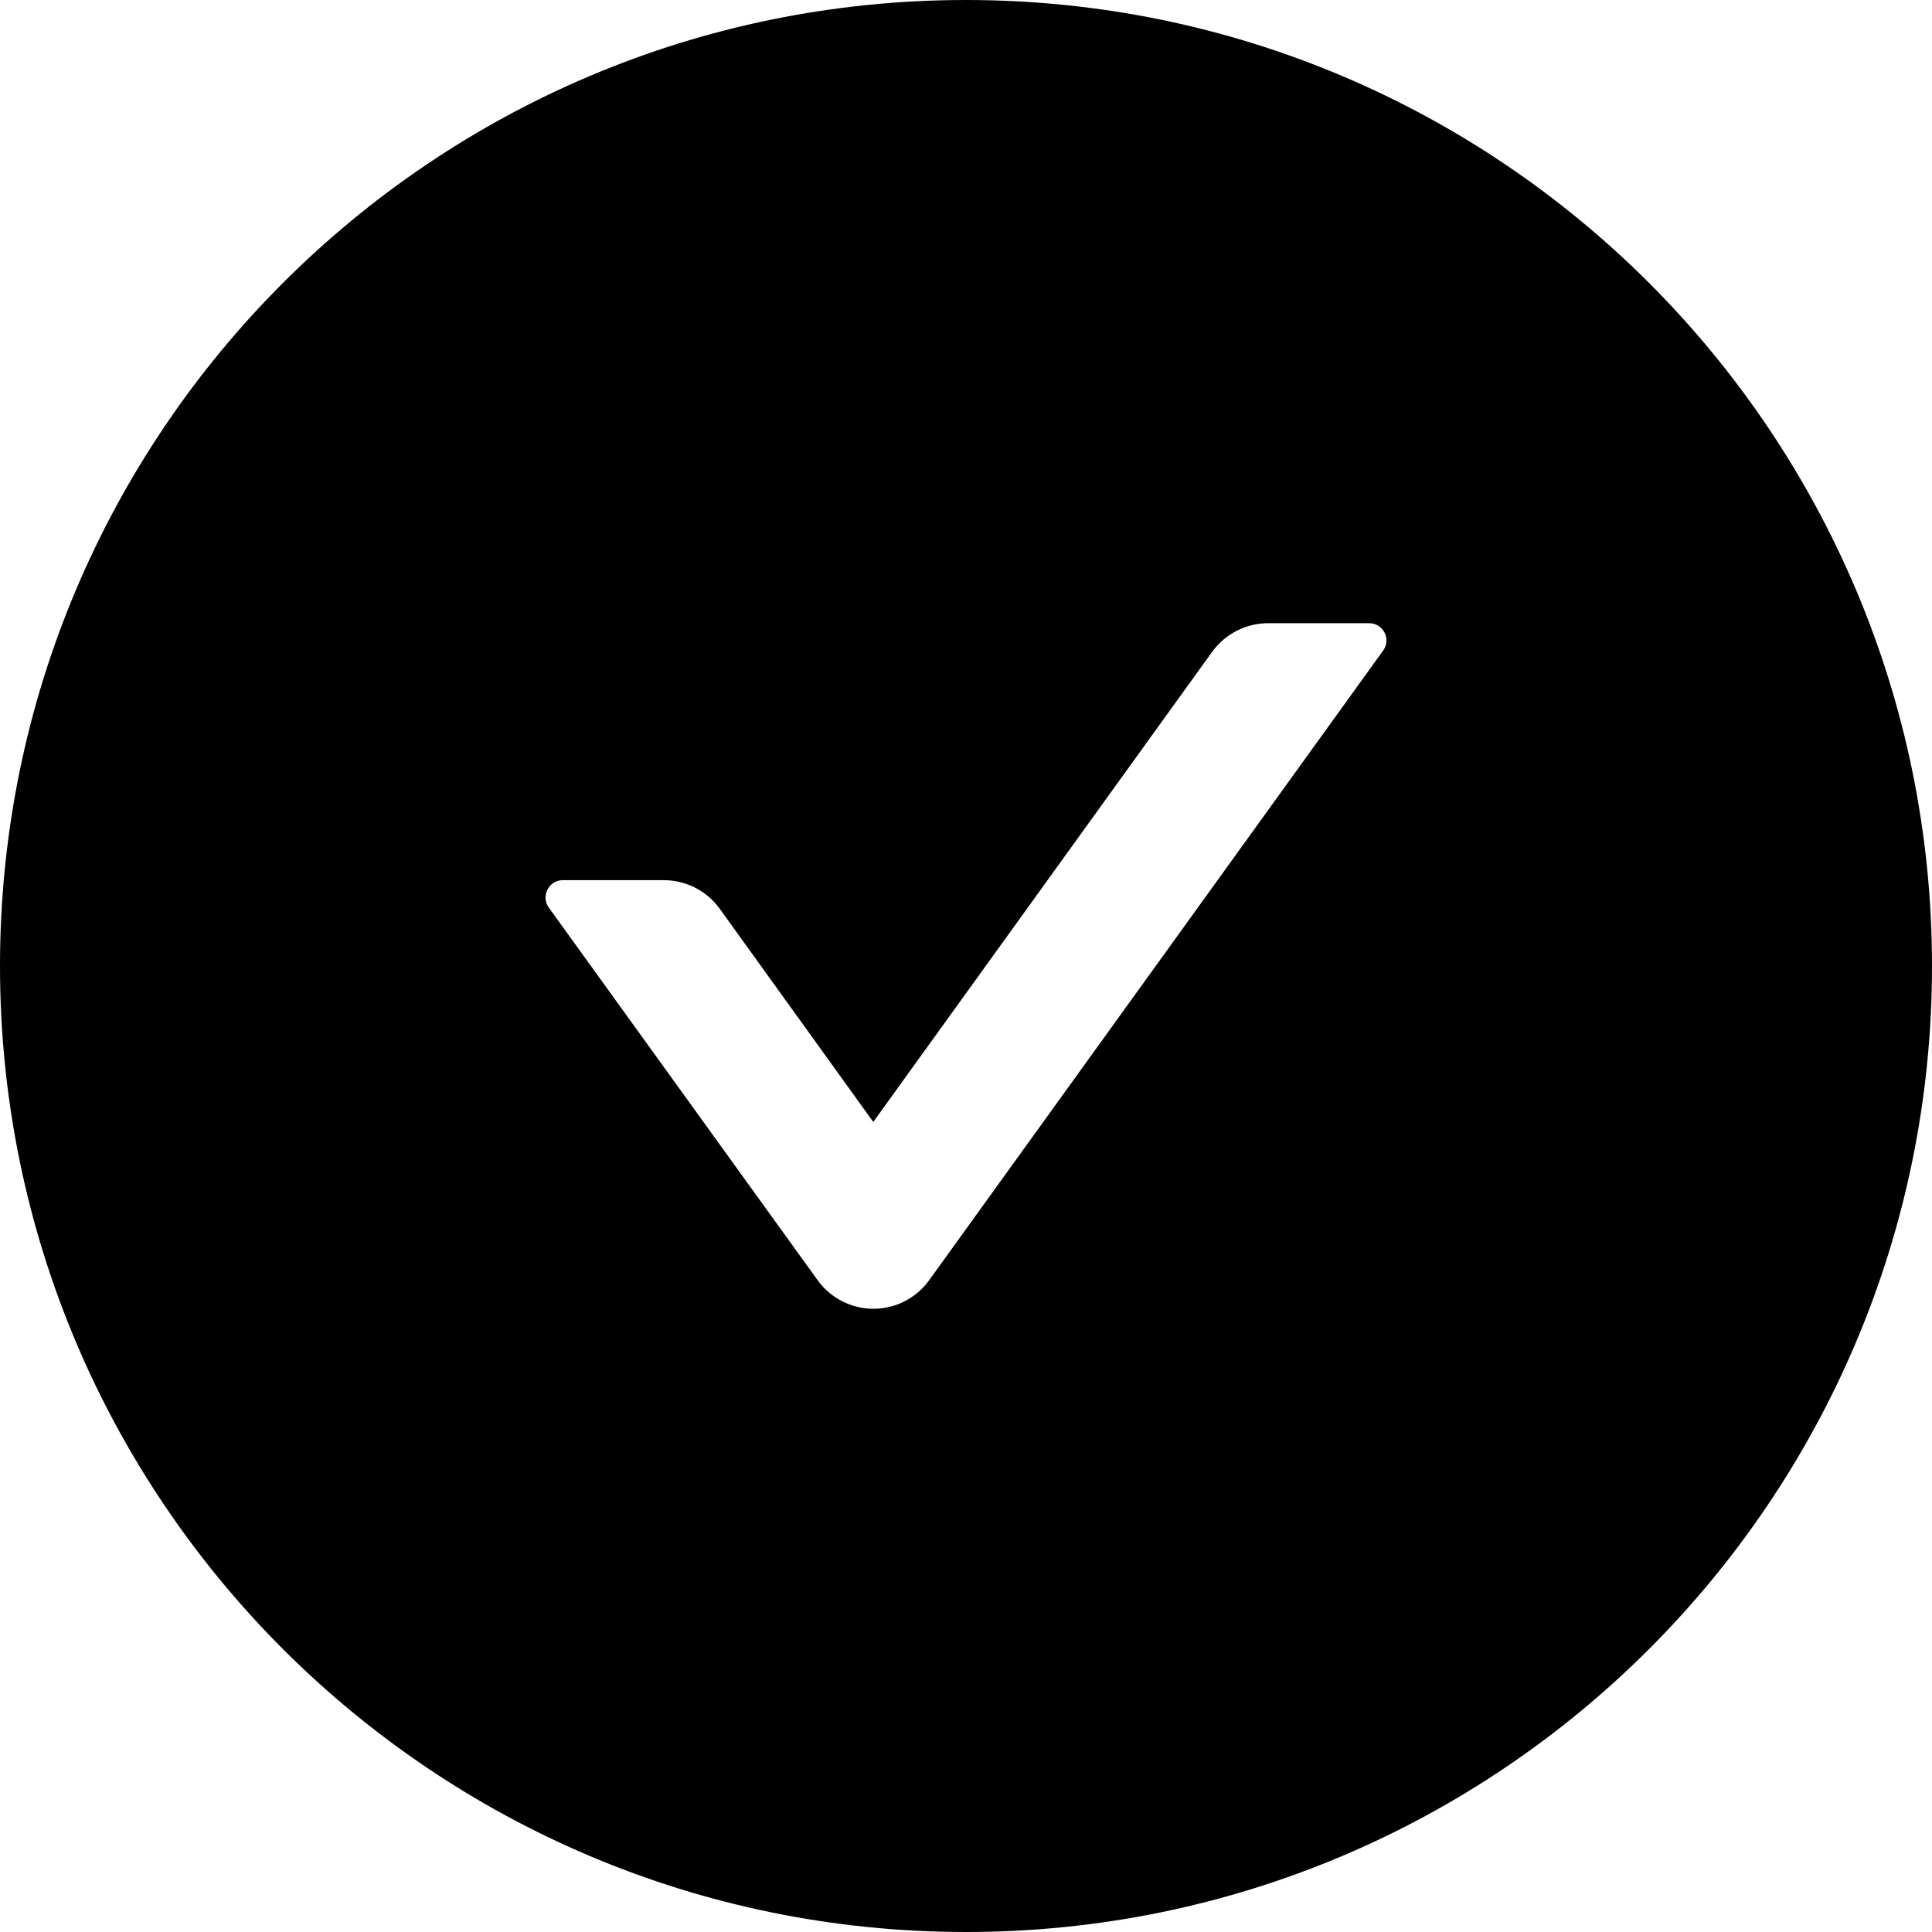
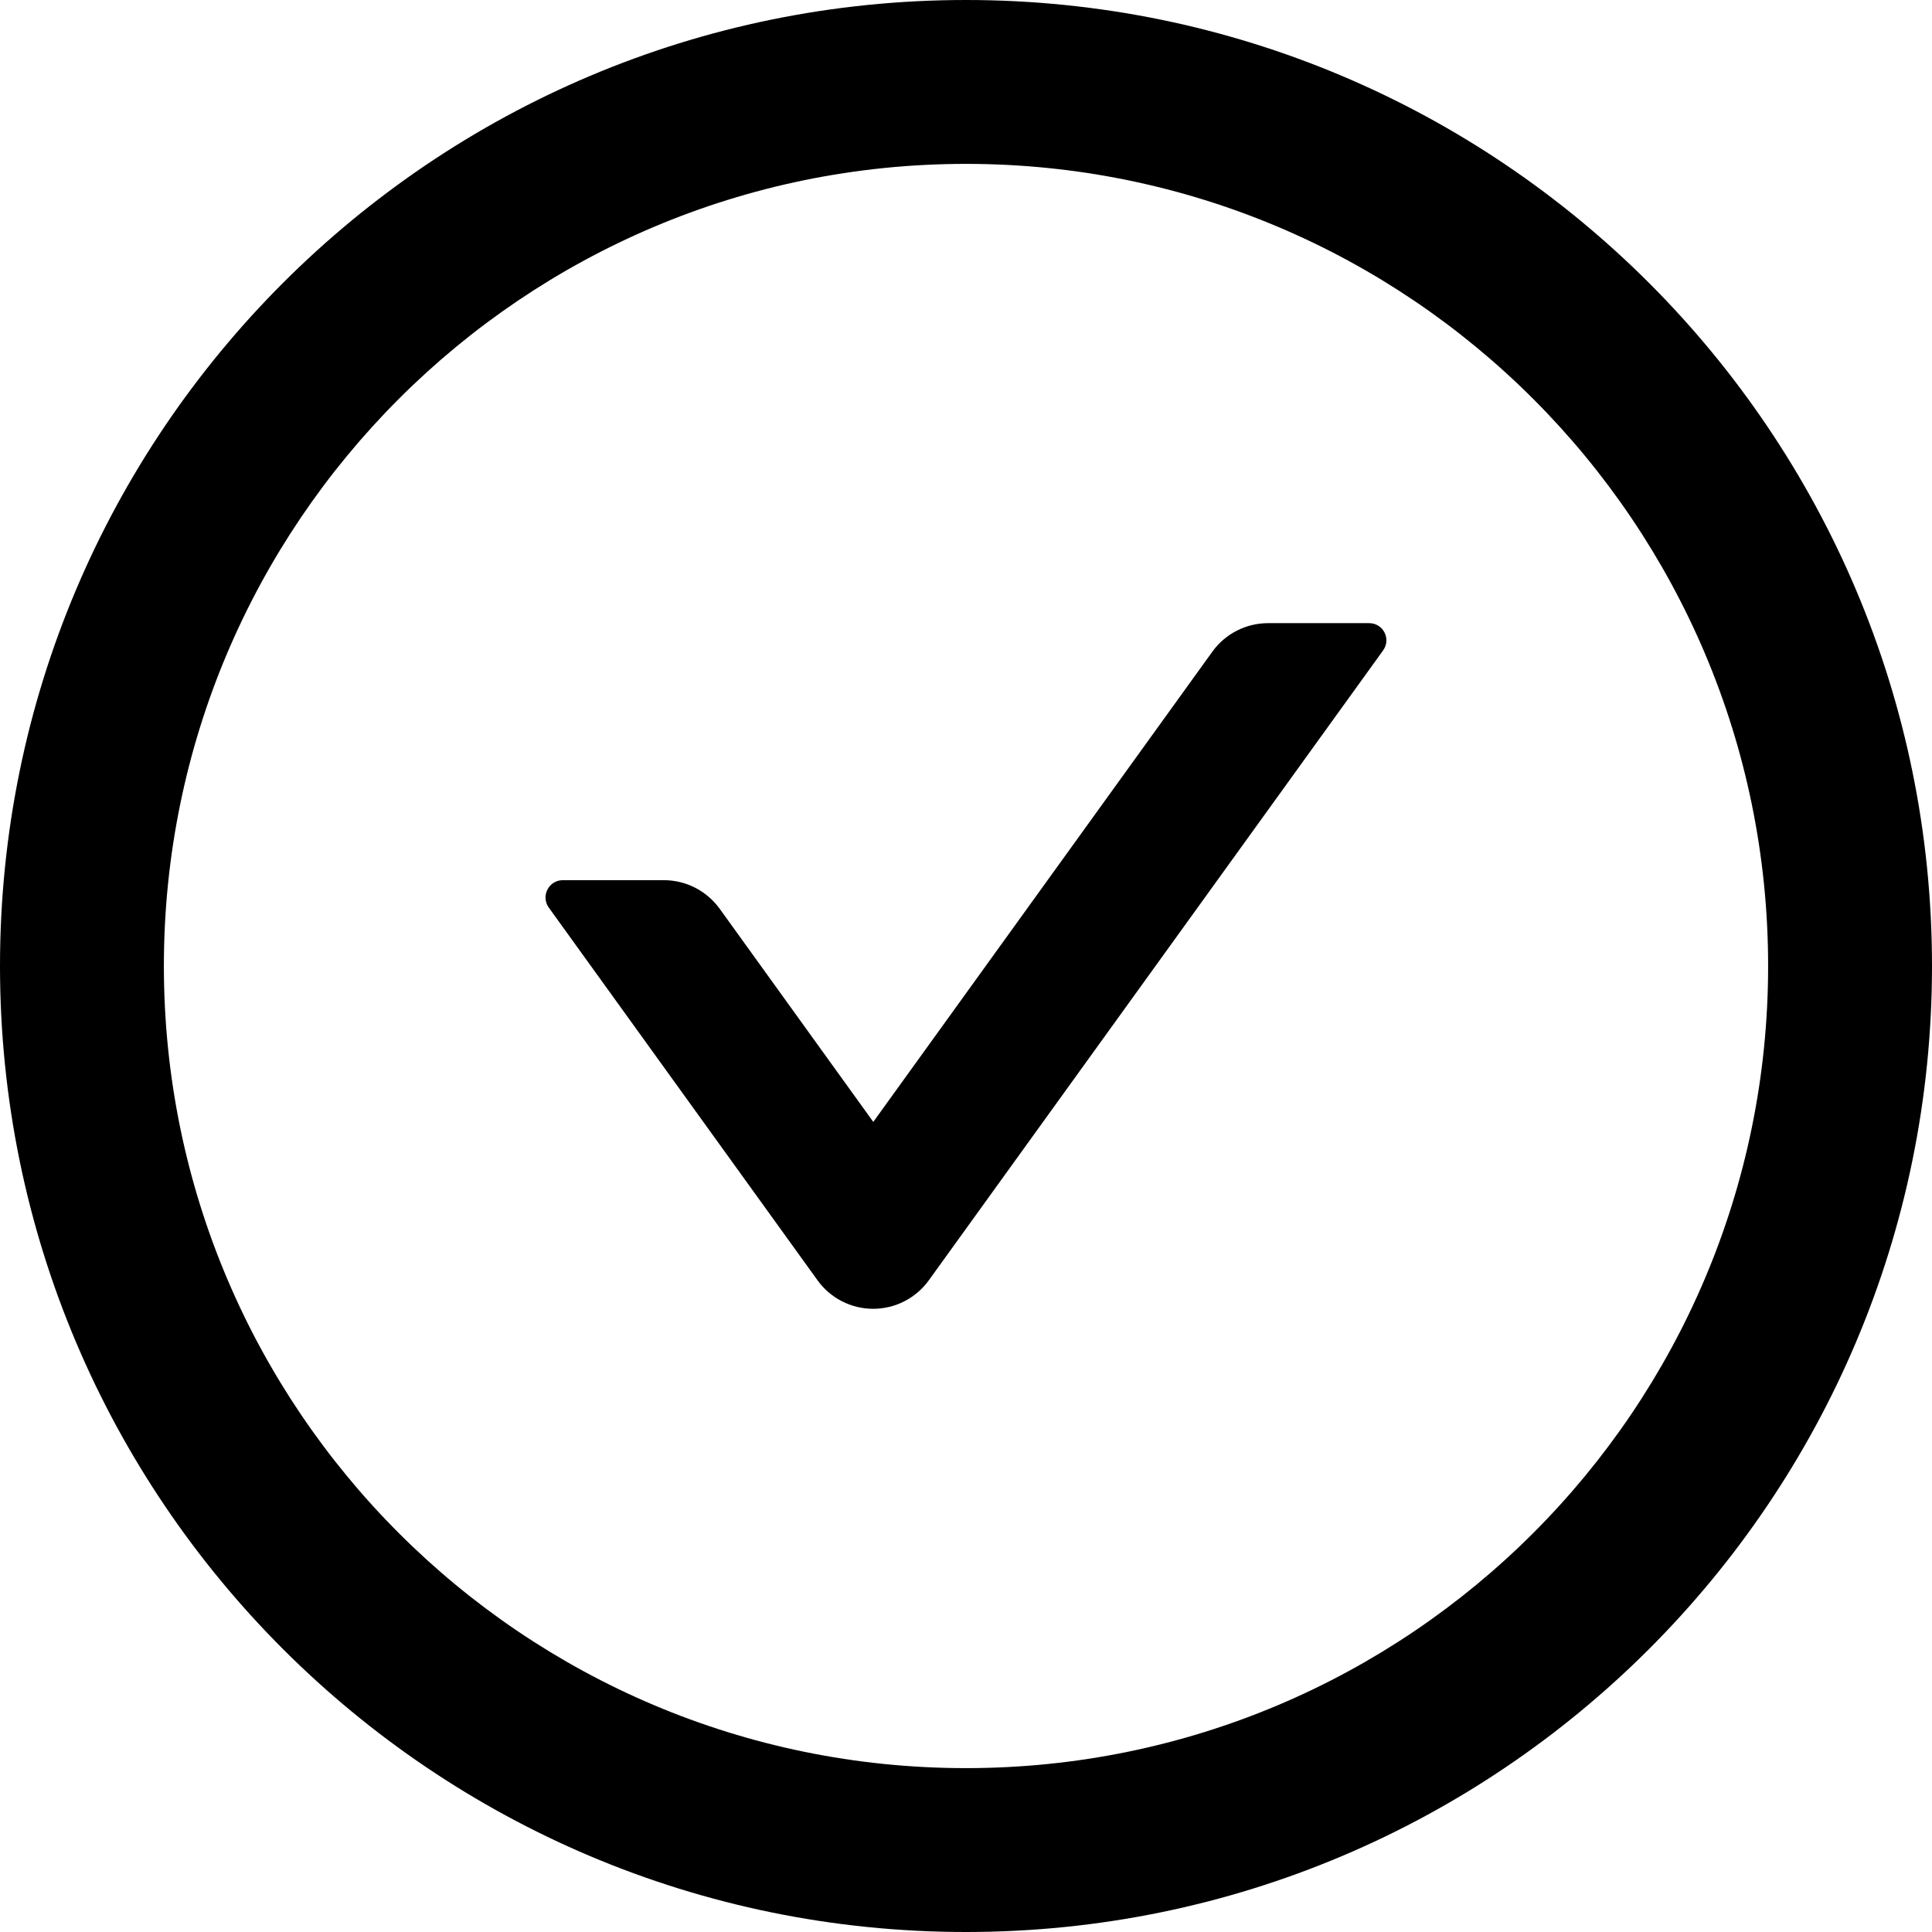
- <svg xmlns="http://www.w3.org/2000/svg" viewBox="0 0 14 14">
-   <path d="M7 0C3.134 0 0 3.134 0 7C0 10.866 3.134 14 7 14C10.866 14 14 10.866 14 7C14 3.134 10.866 0 7 0ZM10.023 4.714L6.733 9.277C6.687 9.341 6.626 9.393 6.556 9.429C6.486 9.465 6.408 9.484 6.329 9.484C6.25 9.484 6.172 9.465 6.102 9.429C6.032 9.393 5.971 9.341 5.925 9.277L3.977 6.577C3.917 6.494 3.977 6.378 4.078 6.378H4.811C4.97 6.378 5.122 6.455 5.216 6.586L6.328 8.13L8.784 4.723C8.878 4.594 9.028 4.516 9.189 4.516H9.922C10.023 4.516 10.083 4.631 10.023 4.714V4.714Z" />
+ <svg viewBox="64 64 896 896" focusable="false" class="" data-icon="check-circle" aria-hidden="true">
+   <path d="M699 353h-46.9c-10.2 0-19.9 4.9-25.9 13.3L469 584.3l-71.2-98.8c-6-8.3-15.6-13.3-25.9-13.3H325c-6.5 0-10.3 7.4-6.5 12.7l124.6 172.8a31.8 31.8 0 0051.7 0l210.6-292c3.9-5.3.1-12.7-6.4-12.7z">
+   </path>
+   <path d="M512 64C264.6 64 64 264.6 64 512s200.6 448 448 448 448-200.6 448-448S759.4 64 512 64zm0 820c-205.4 0-372-166.6-372-372s166.6-372 372-372 372 166.6 372 372-166.6 372-372 372z">
+   </path>
</svg>
